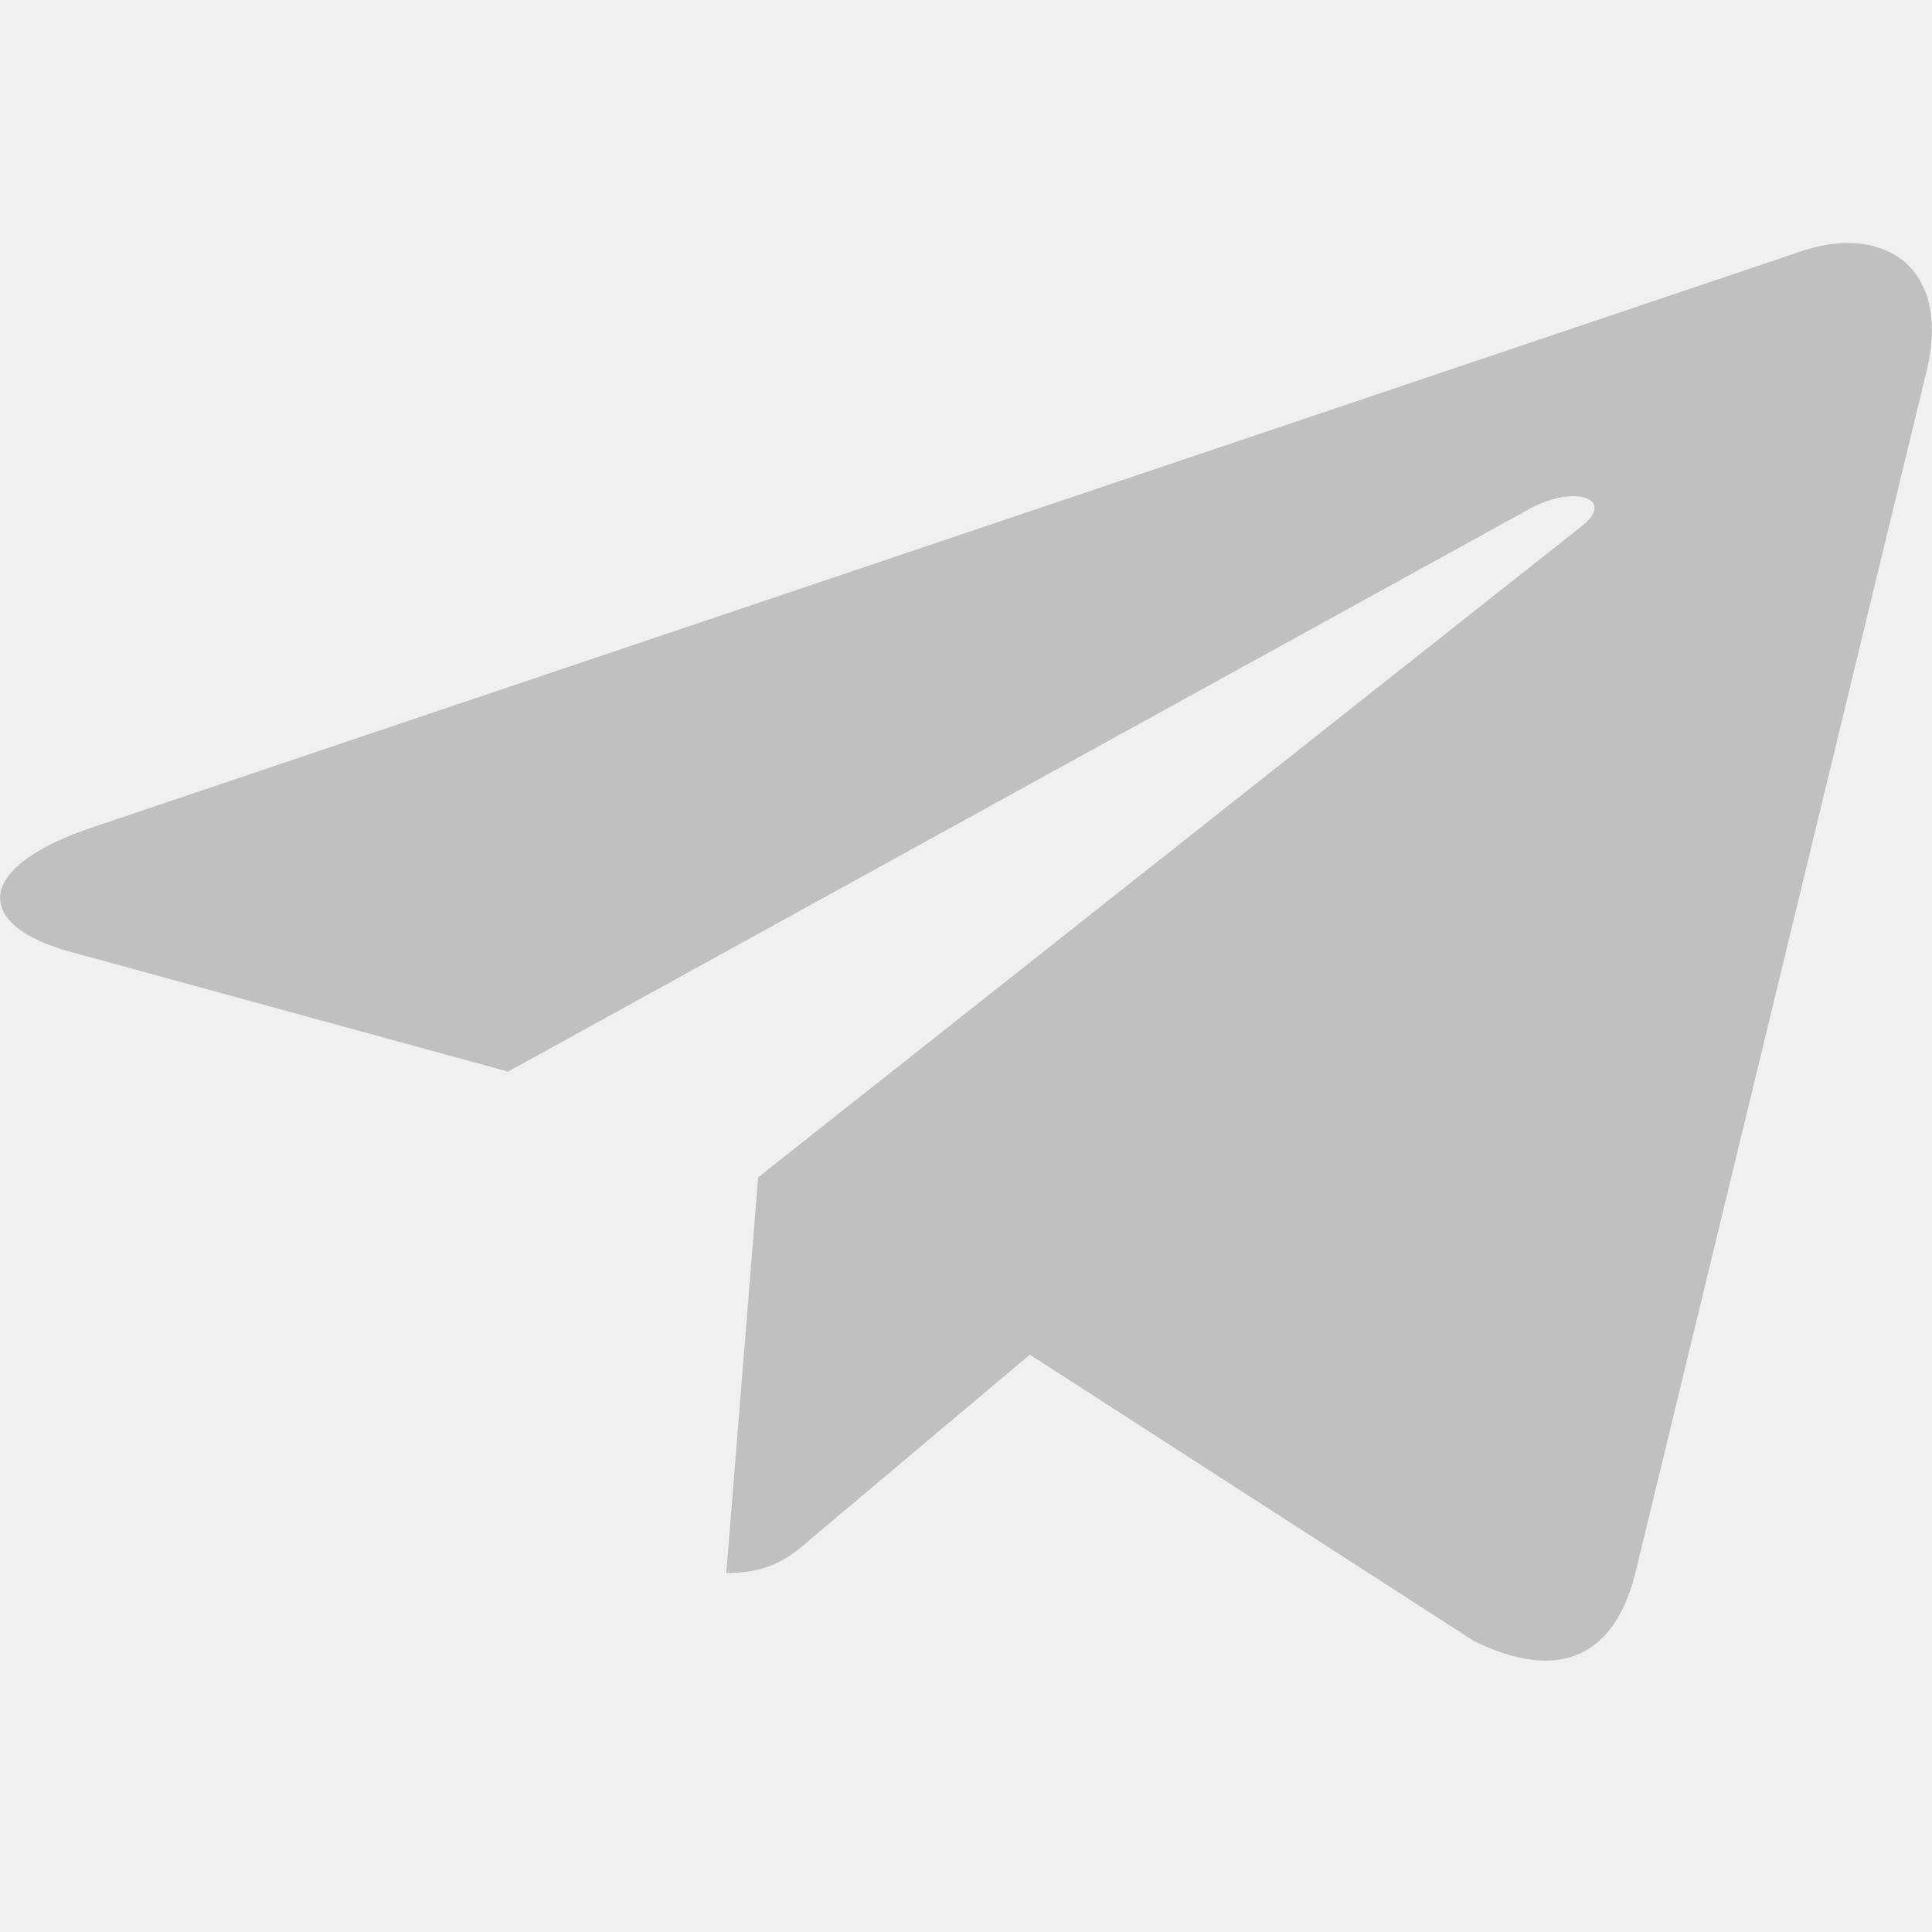
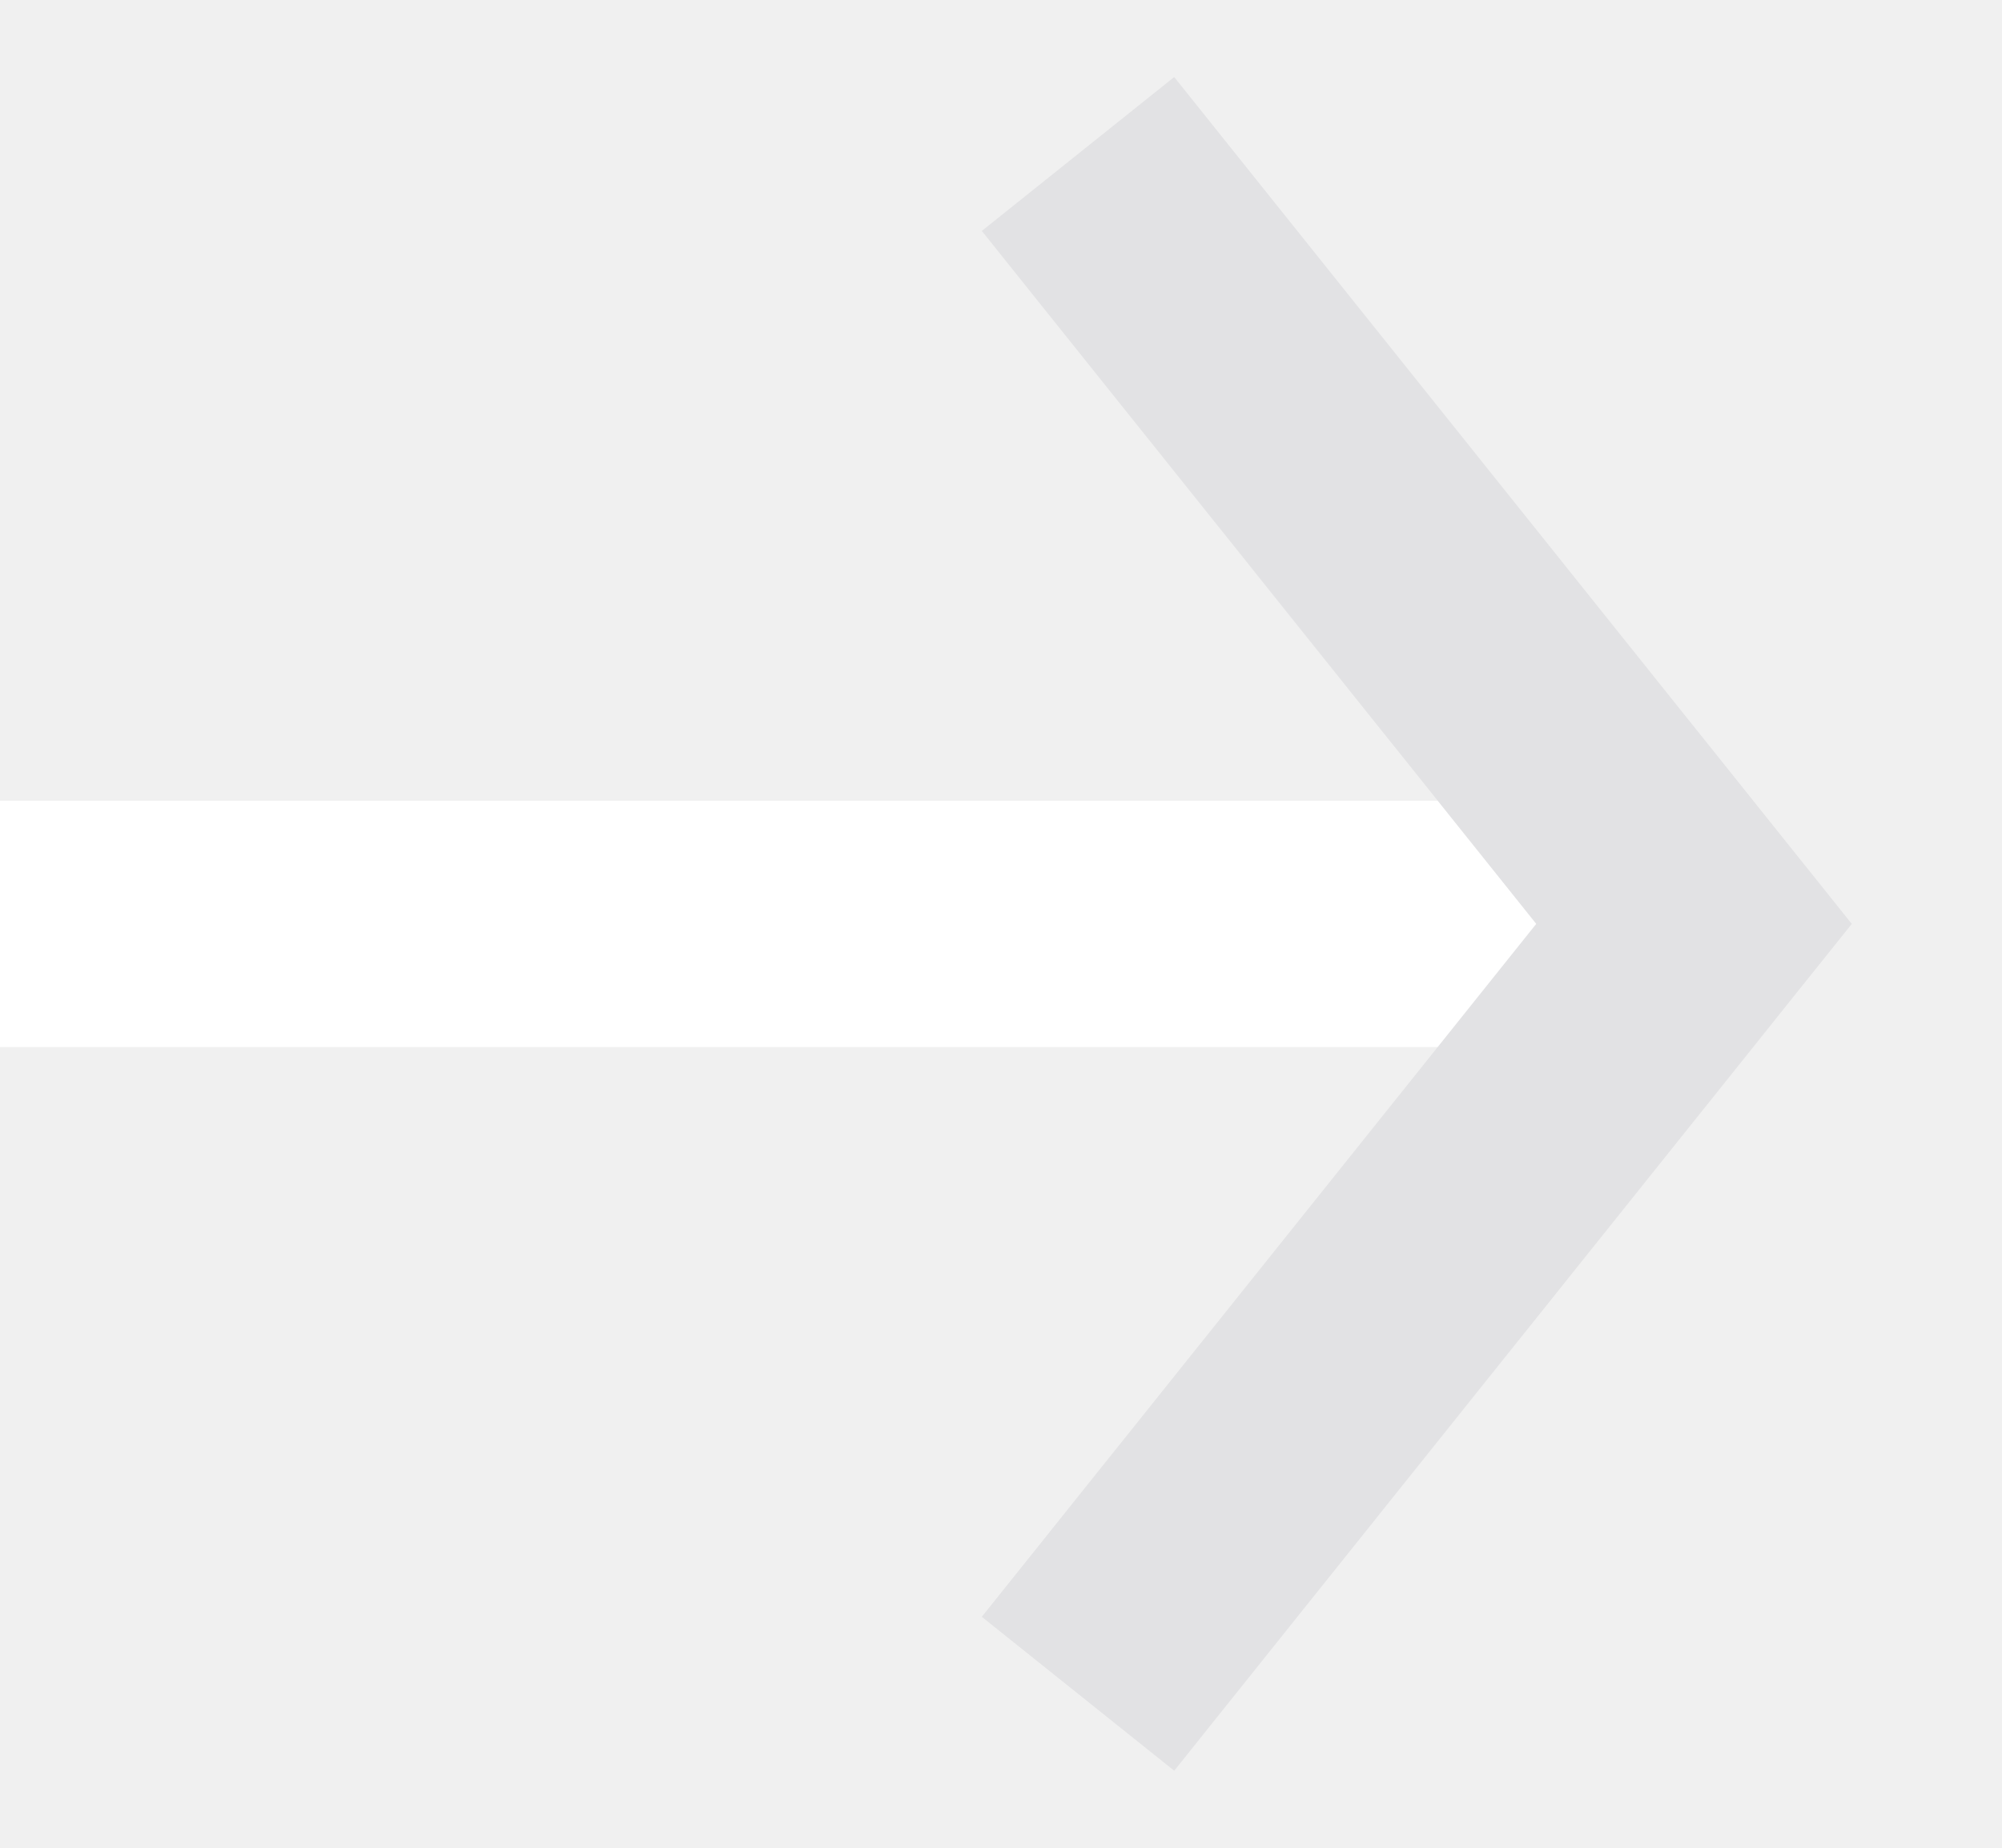
- <svg xmlns="http://www.w3.org/2000/svg" width="24" height="24" viewBox="0 0 24 24" fill="none">
-   <path d="M23.93 4.622L20.309 19.566C20.036 20.62 19.323 20.883 18.311 20.386L12.793 16.828L10.13 19.069C9.836 19.326 9.589 19.542 9.022 19.542L9.418 14.625L19.645 6.539C20.089 6.192 19.548 6 18.954 6.347L6.311 13.312L0.868 11.822C-0.316 11.498 -0.337 10.786 1.114 10.289L22.404 3.112C23.389 2.789 24.252 3.305 23.93 4.622Z" fill="#C0C0C0" />
+ <svg xmlns="http://www.w3.org/2000/svg" width="13" height="12" viewBox="0 0 13 12" fill="none">
+   <g clip-path="url(#clip0_2971_5)">
+     <path d="M11 5.2H0V6.8H11V5.2Z" fill="white" />
+     <path d="M7 1L11 6L7 11" stroke="#E2E2E4" stroke-width="1.6" />
+   </g>
+   <defs>
+     <clipPath id="clip0_2971_5">
+       <rect width="13" height="12" fill="white" />
+     </clipPath>
+   </defs>
</svg>
